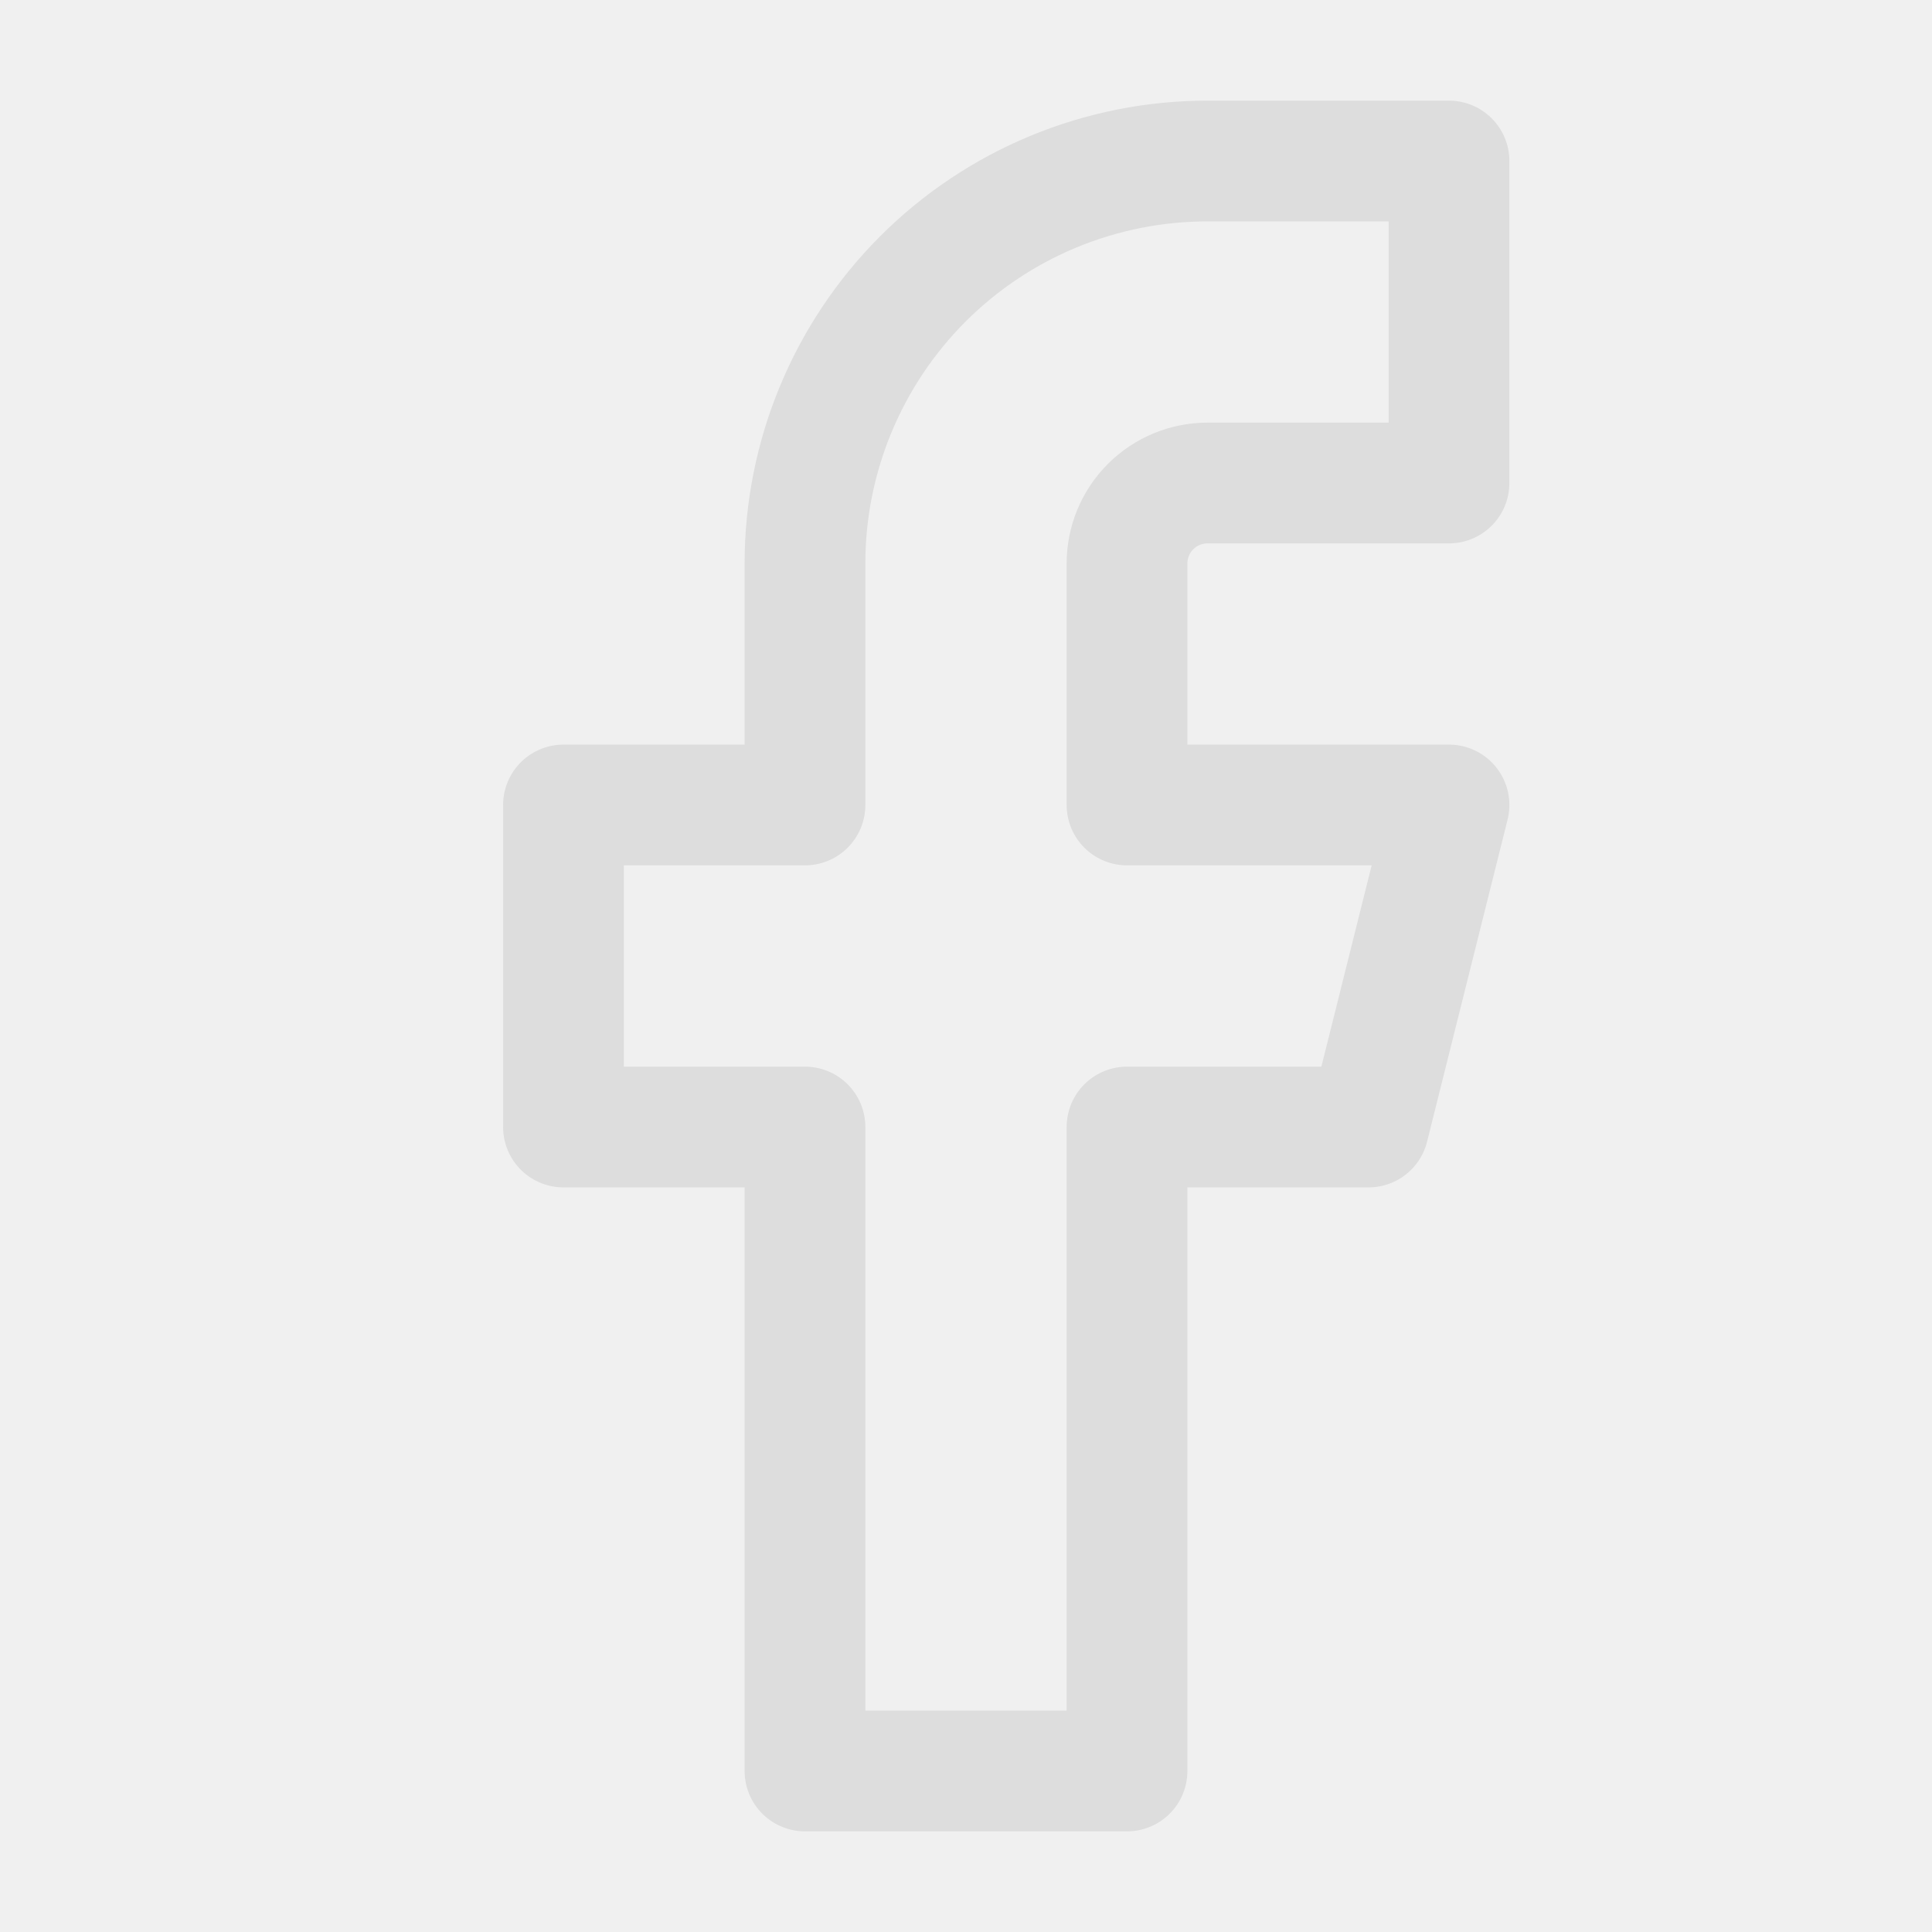
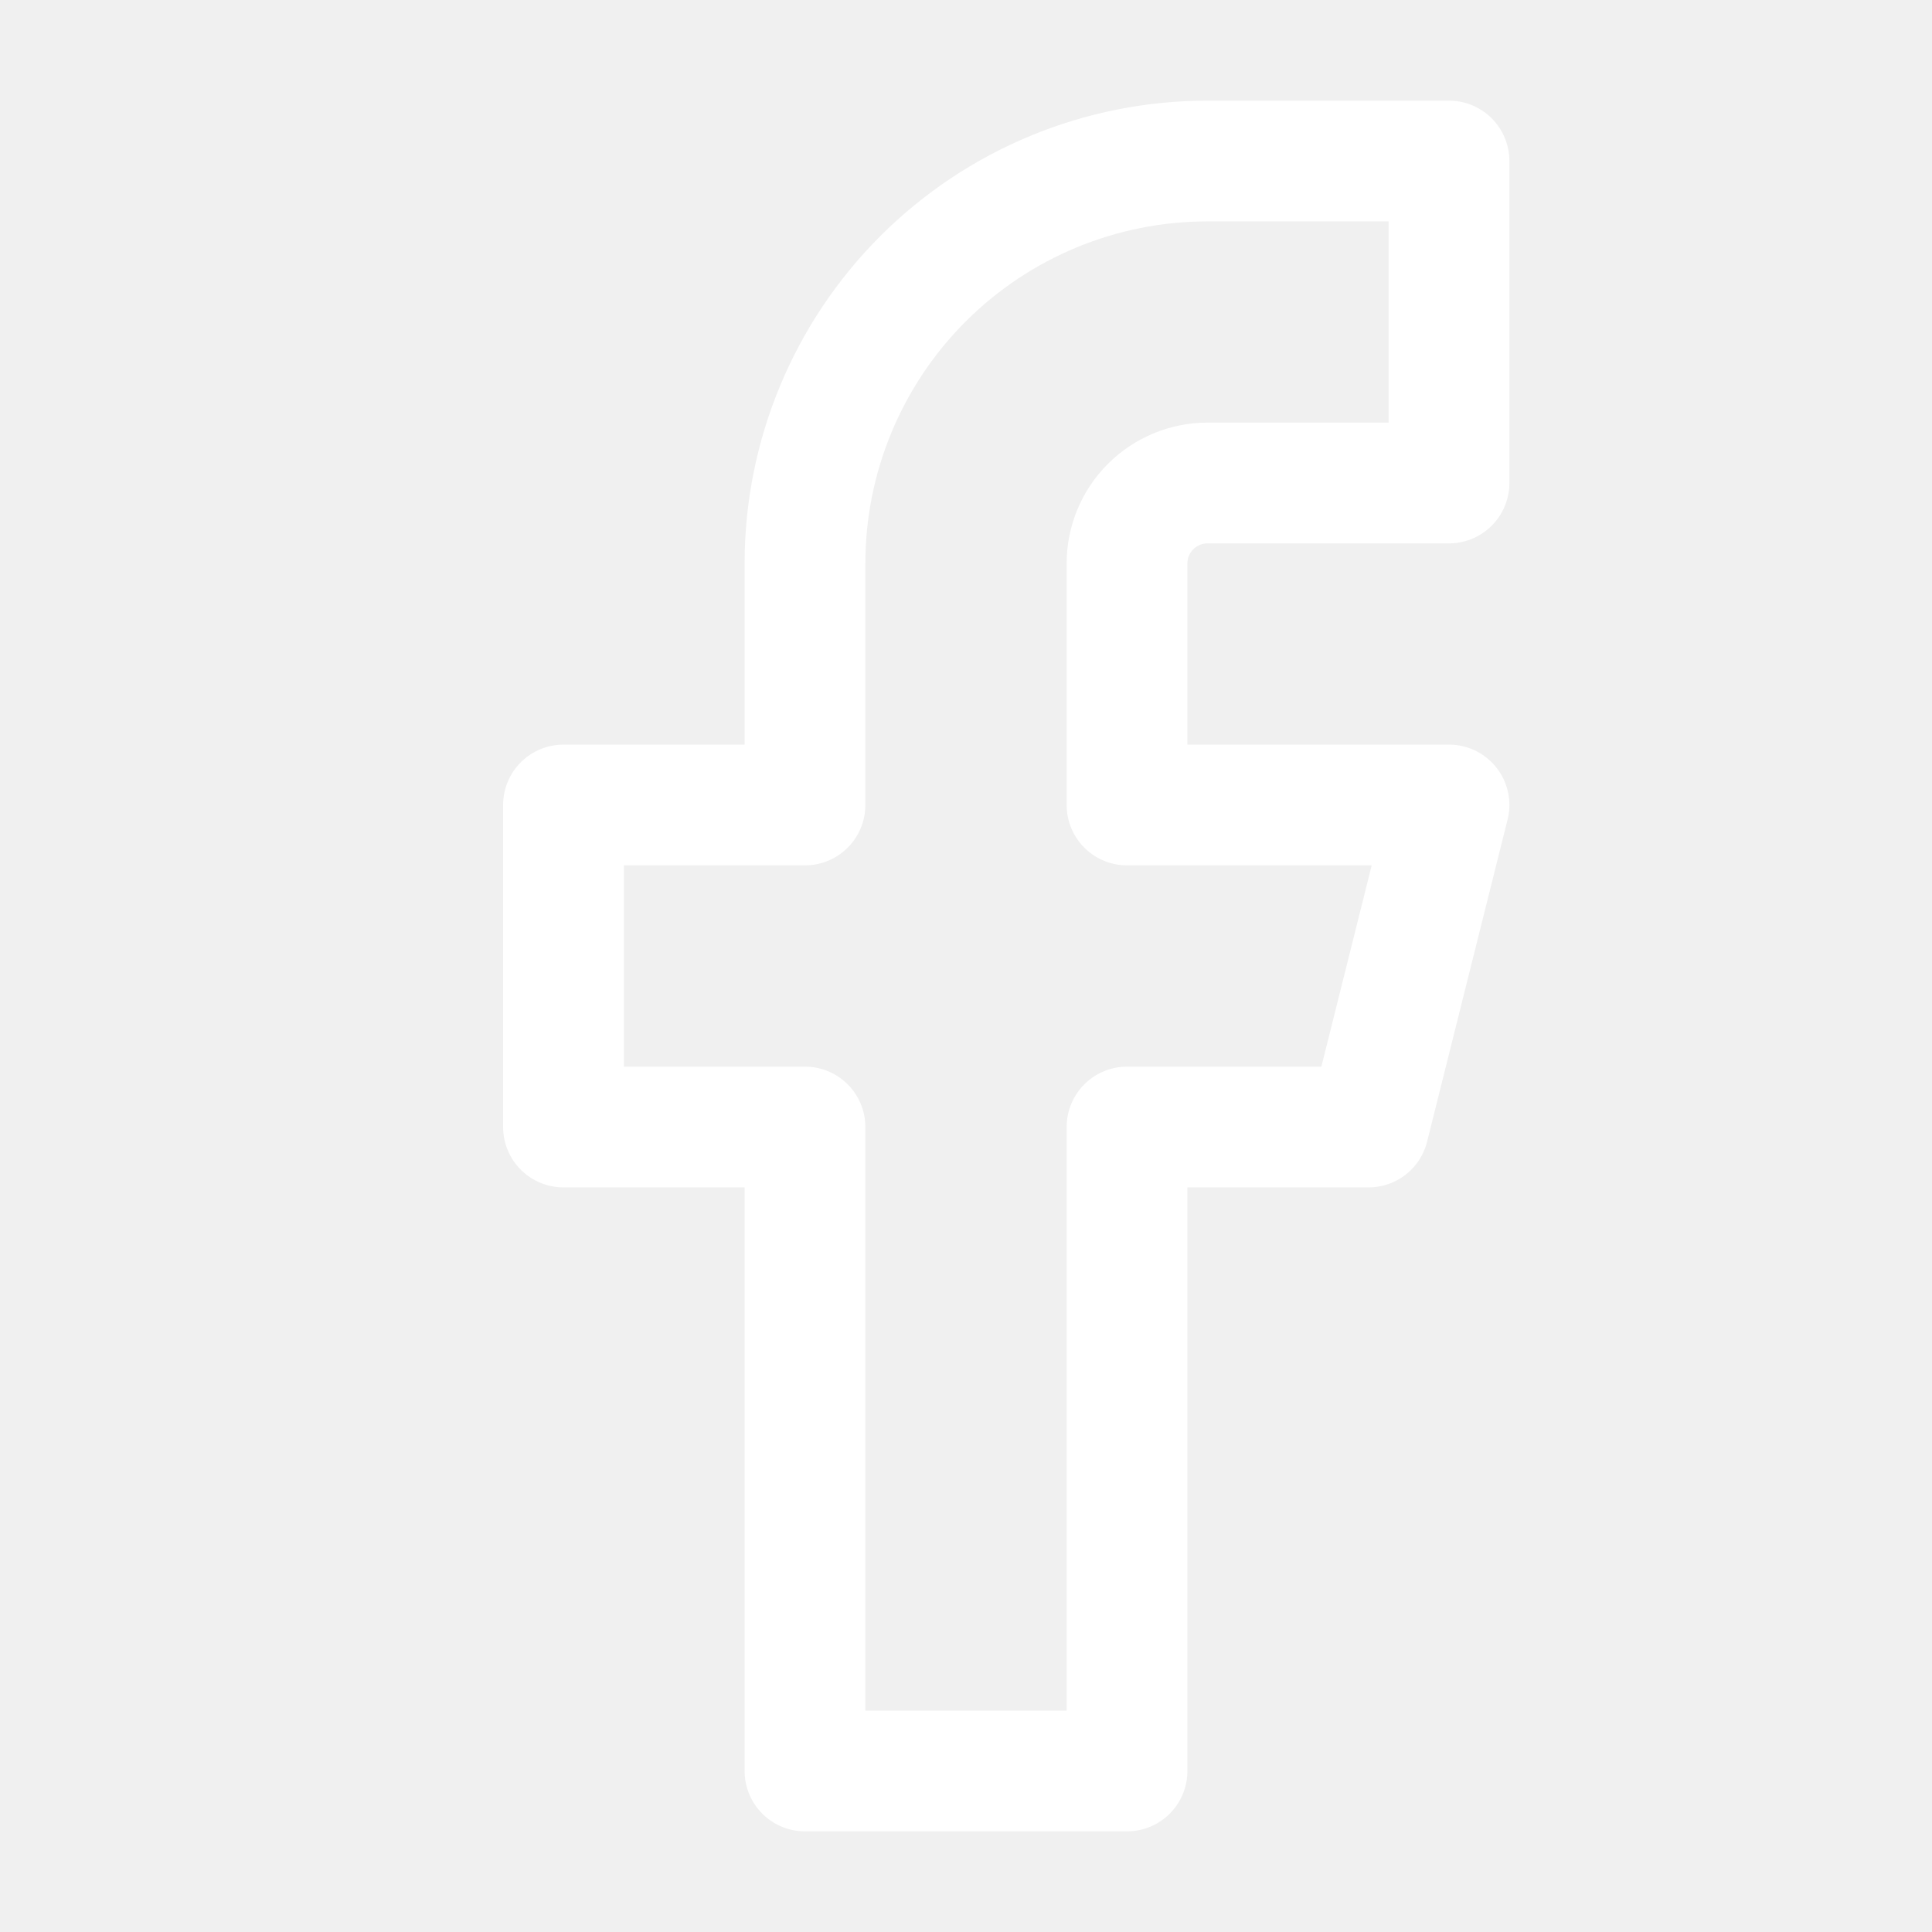
<svg xmlns="http://www.w3.org/2000/svg" width="32" height="32" viewBox="0 0 32 32" fill="none">
-   <path d="M24 2.667H20C18.232 2.667 16.536 3.369 15.286 4.619C14.036 5.87 13.333 7.565 13.333 9.333V13.333H9.333V18.667H13.333V29.333H18.667V18.667H22.667L24 13.333H18.667V9.333C18.667 8.98 18.807 8.641 19.057 8.391C19.307 8.141 19.646 8 20 8H24V2.667Z" stroke="#DDDDDD" stroke-width="2" stroke-linecap="round" stroke-linejoin="round" />
+   <path d="M24 2.667H20C18.232 2.667 16.536 3.369 15.286 4.619C14.036 5.87 13.333 7.565 13.333 9.333V13.333H9.333V18.667H13.333V29.333H18.667V18.667H22.667L24 13.333H18.667V9.333C18.667 8.98 18.807 8.641 19.057 8.391C19.307 8.141 19.646 8 20 8H24V2.667Z" stroke="white" stroke-width="2" stroke-linecap="round" stroke-linejoin="round" />
</svg>
